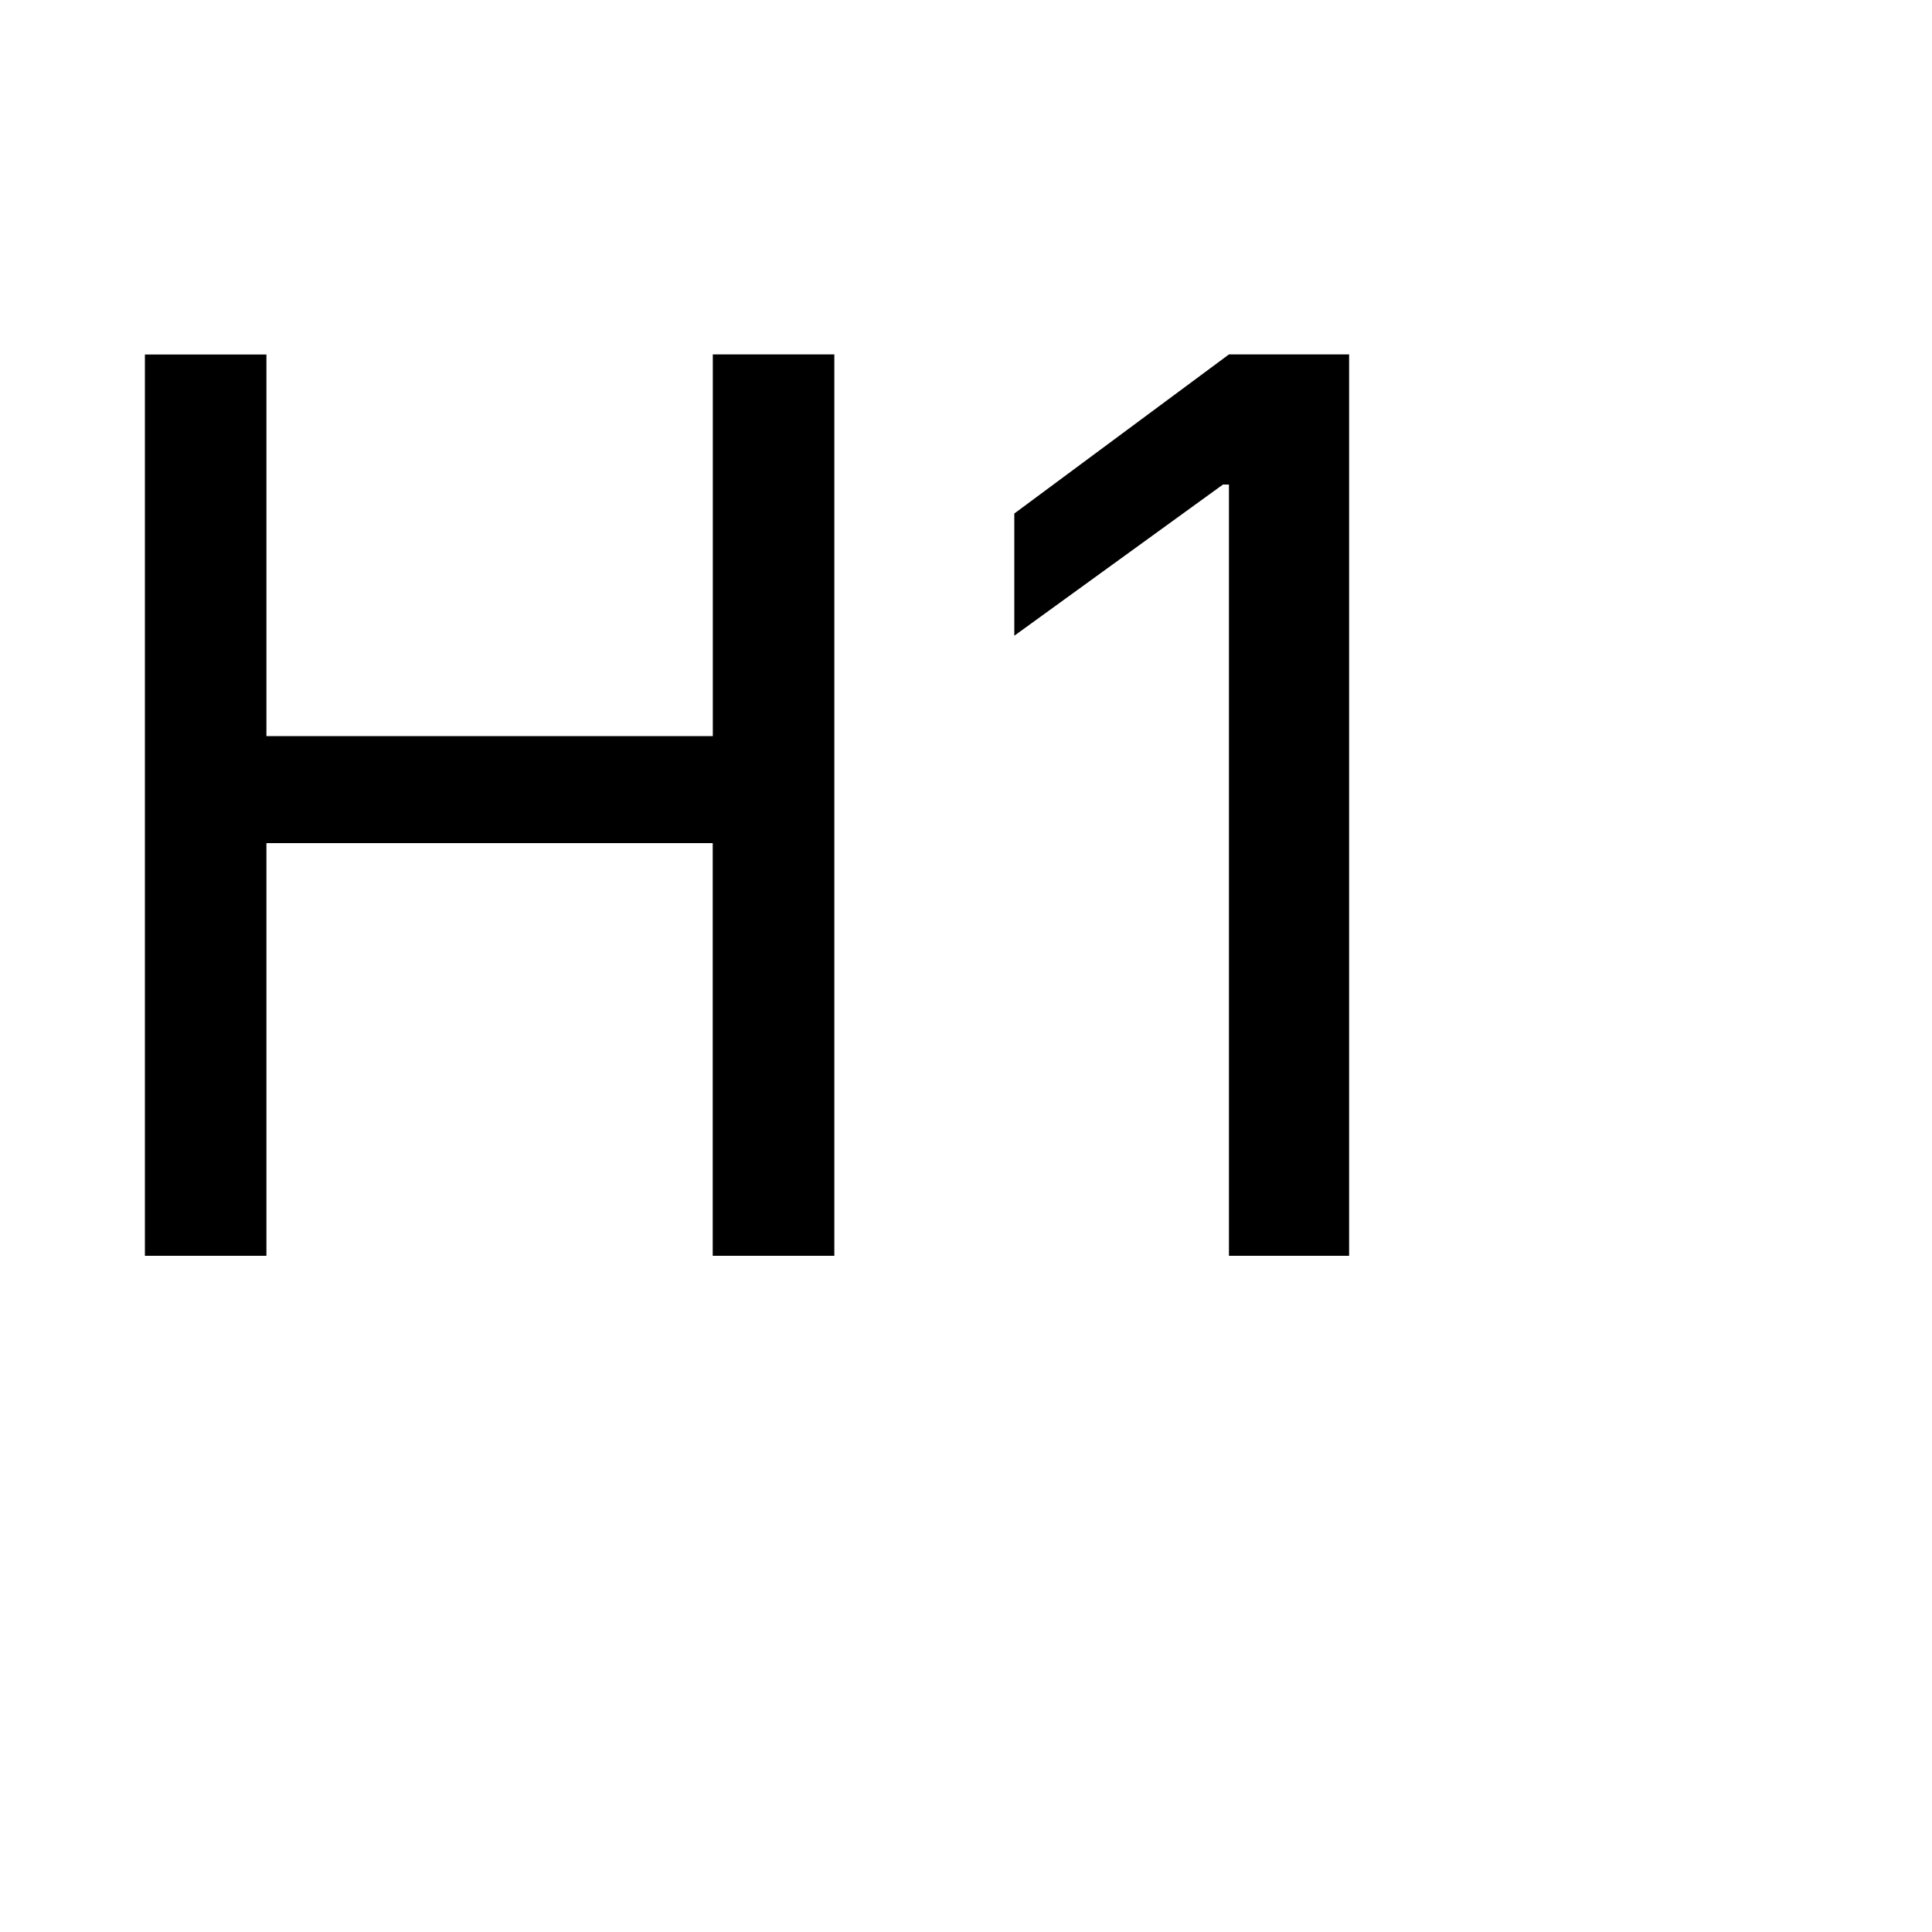
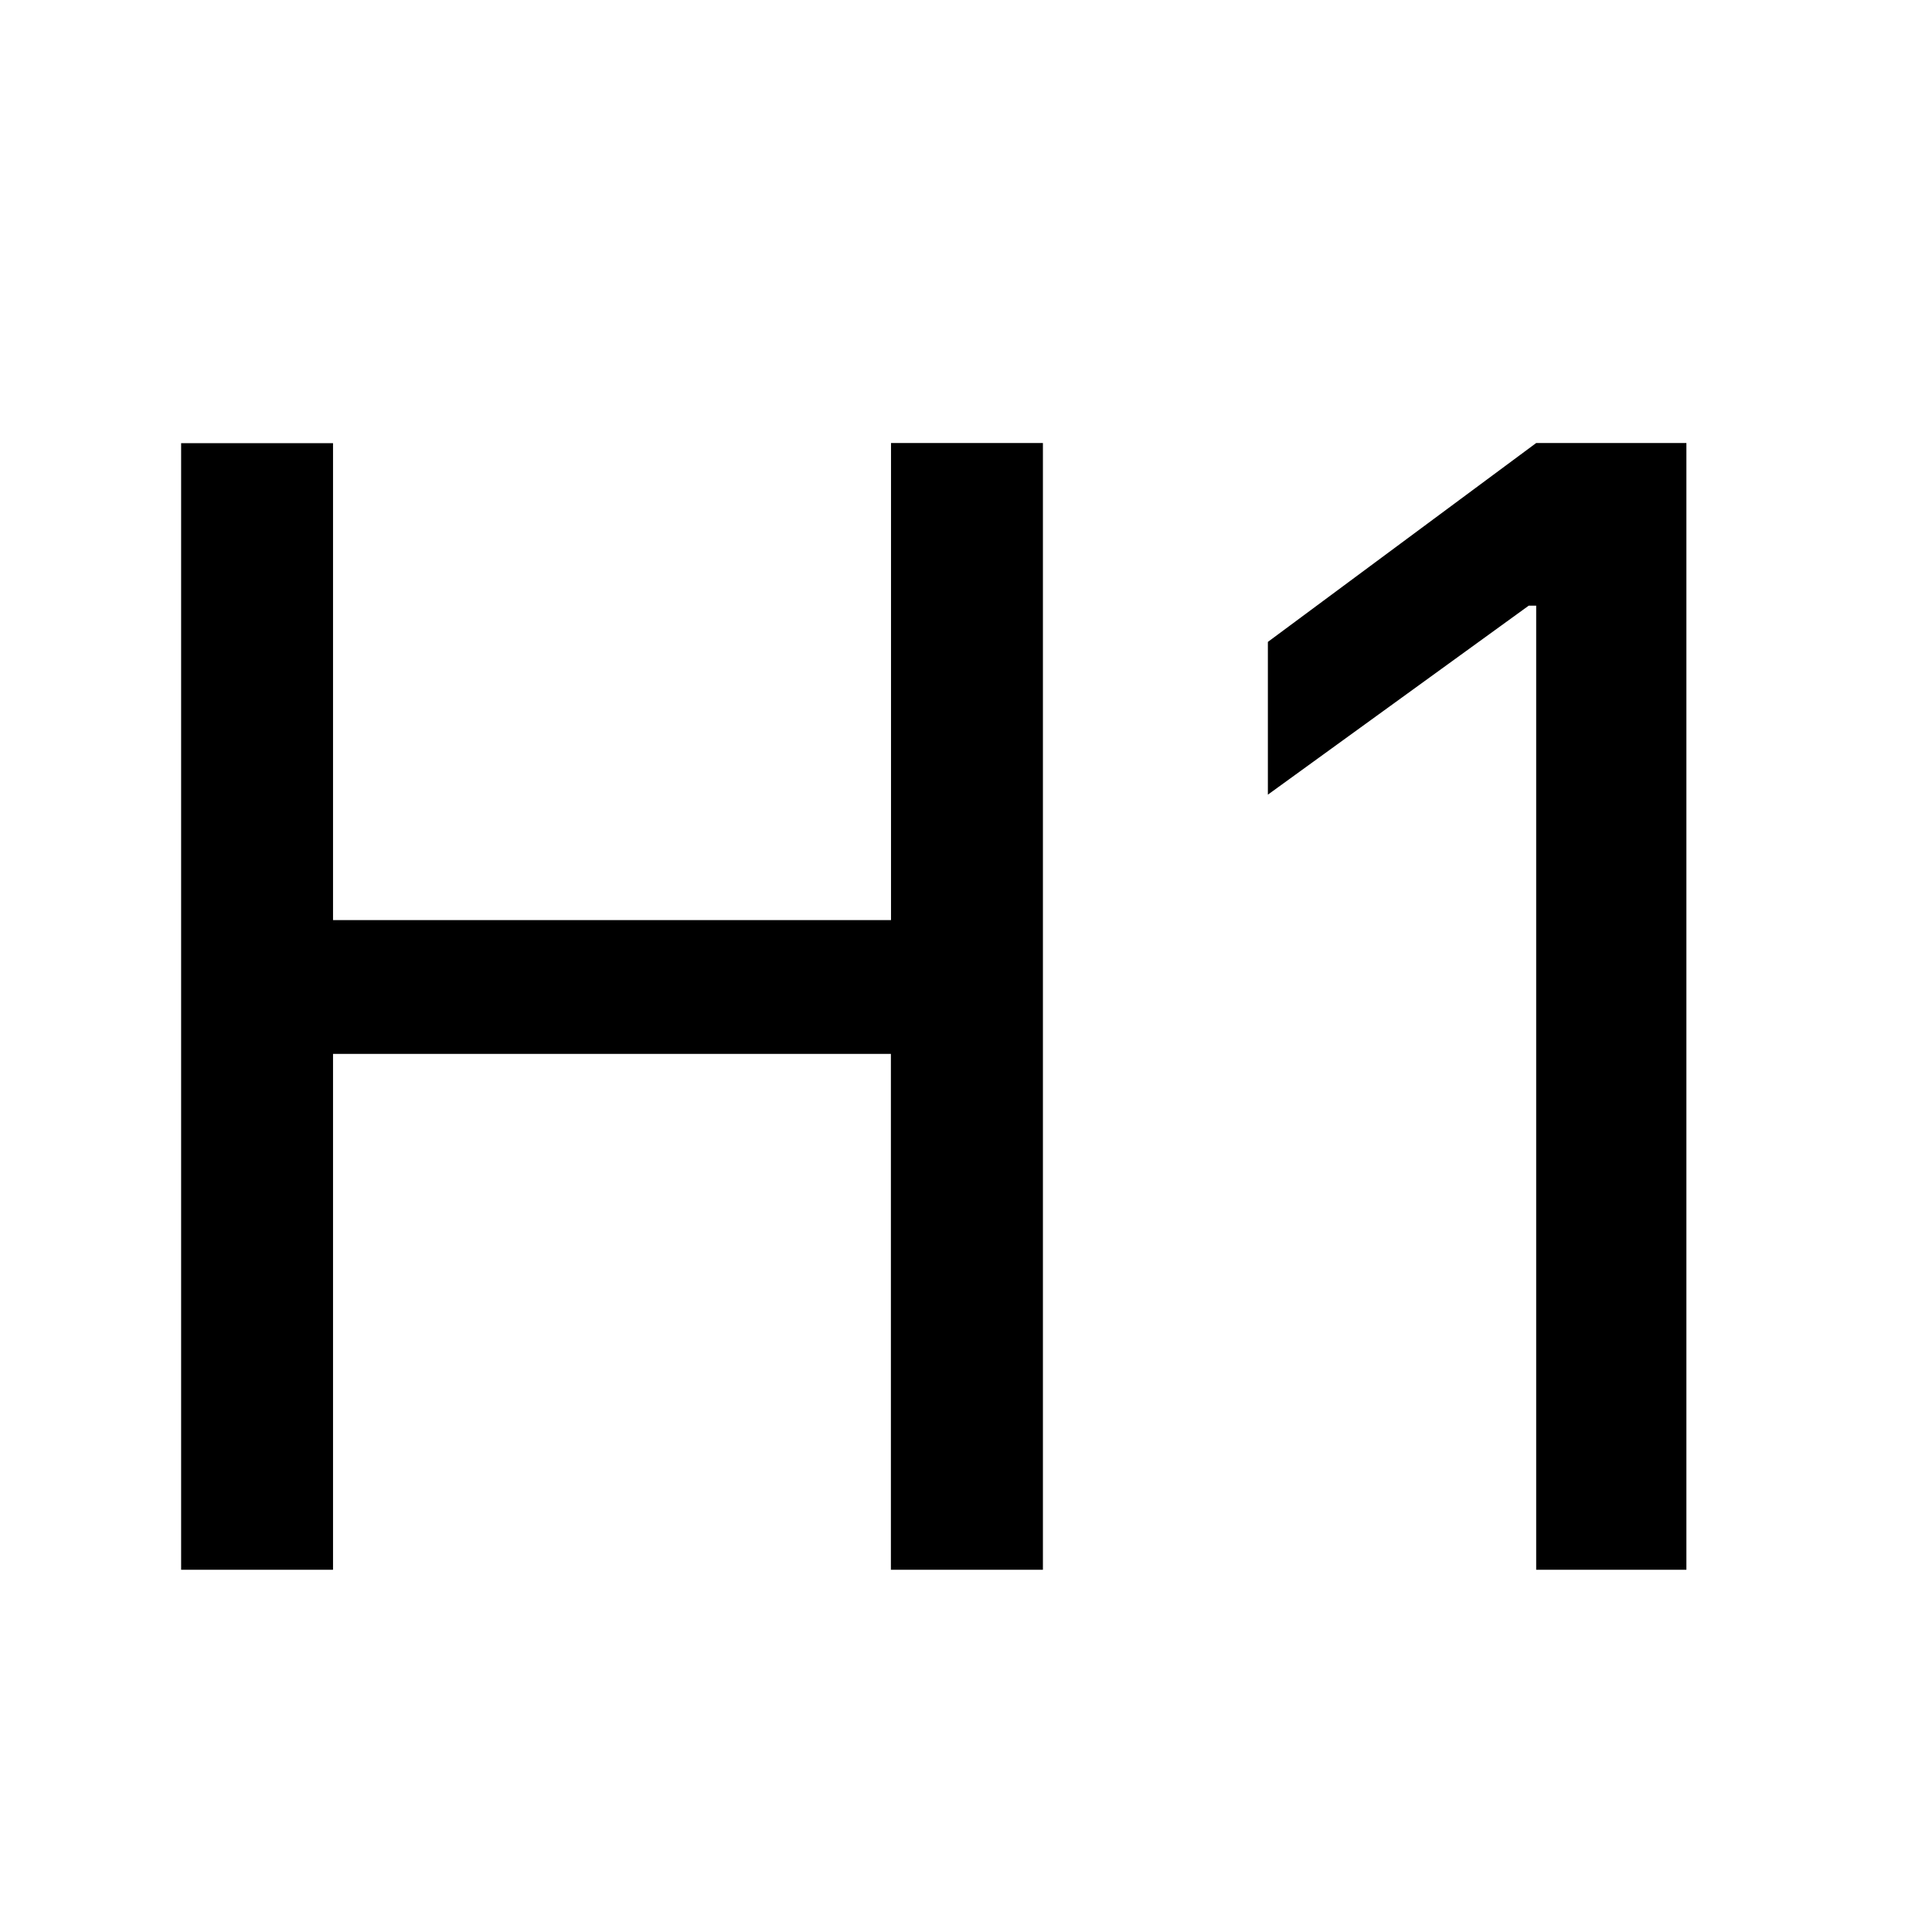
- <svg xmlns="http://www.w3.org/2000/svg" viewBox="0 0 20 20" fill="currentColor" class="bi bi-type-h1">
-   <path d="M8.637 13V3.669H7.379V7.62H2.758V3.67H1.5V13h1.258V8.728h4.62V13h1.259zm5.329 0V3.669h-1.244L10.5 5.316v1.265l2.16-1.565h.062V13h1.244z" />
+ <svg xmlns="http://www.w3.org/2000/svg" viewBox="0 0 16 16">
+   <path fill="currentColor" d="M8.637 13V3.669H7.379V7.62H2.758V3.67H1.5V13h1.258V8.728h4.62V13h1.259zm5.329 0V3.669h-1.244L10.5 5.316v1.265l2.16-1.565h.062V13h1.244z" />
</svg>
